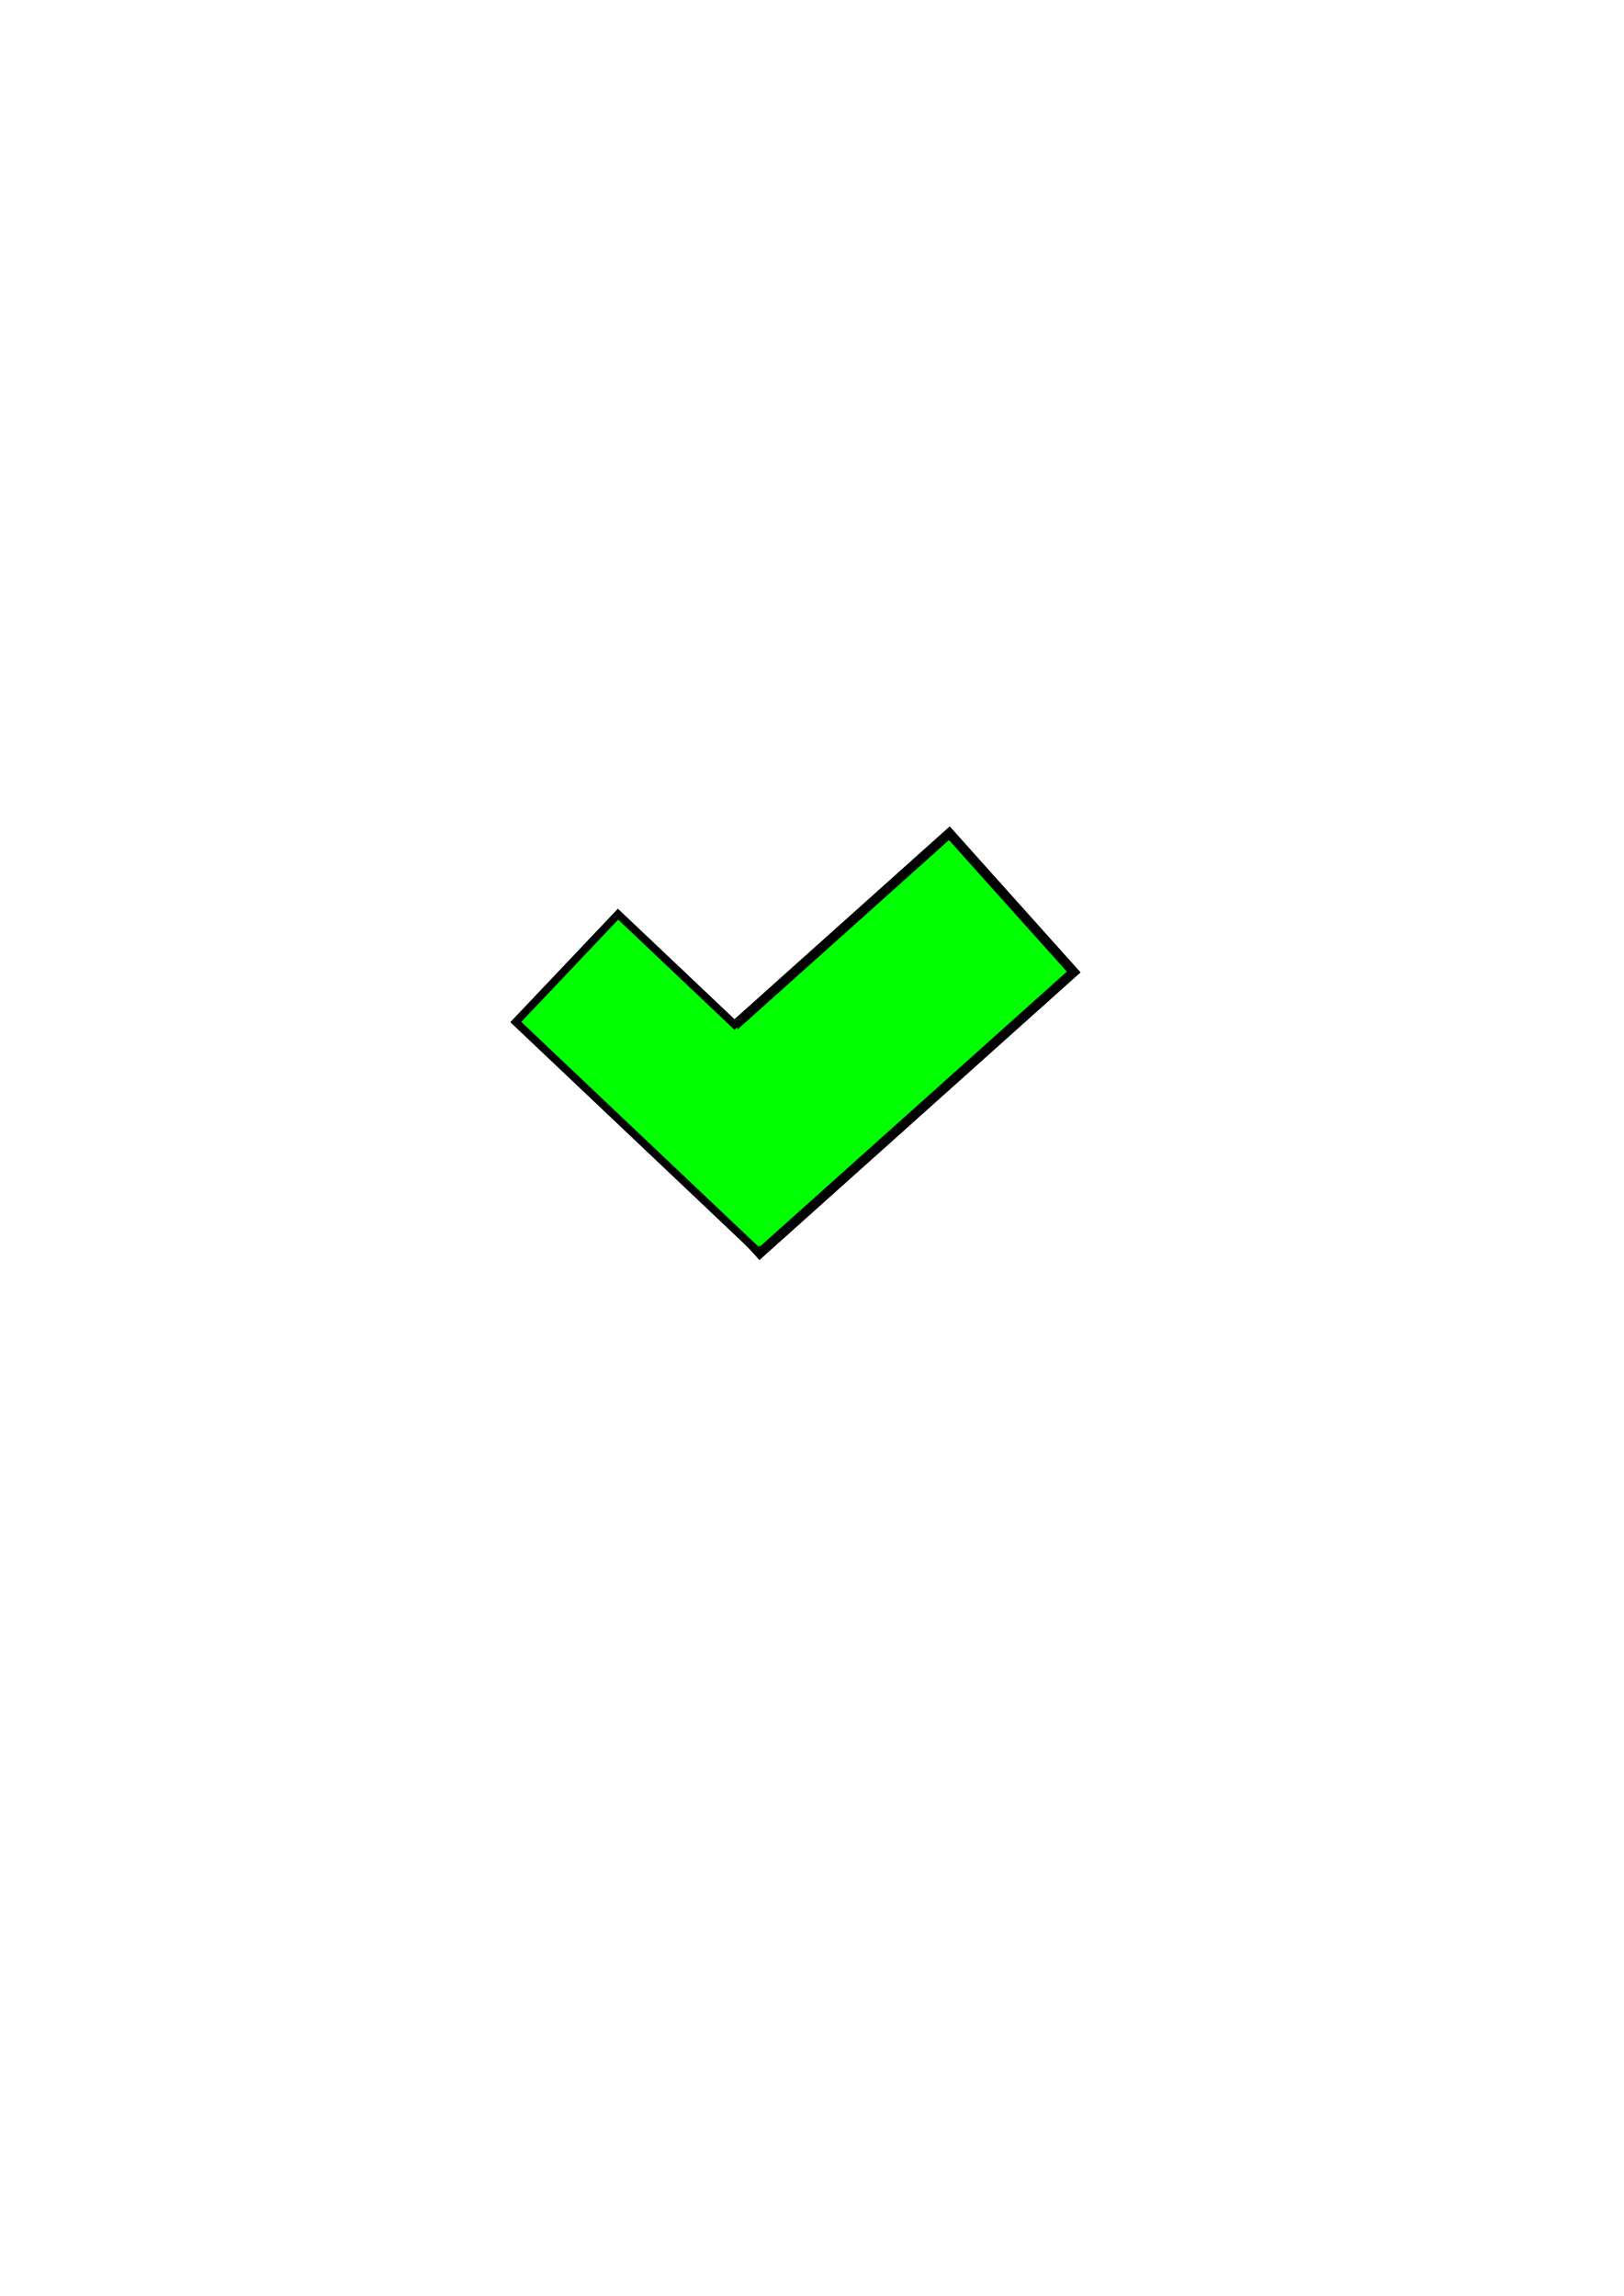
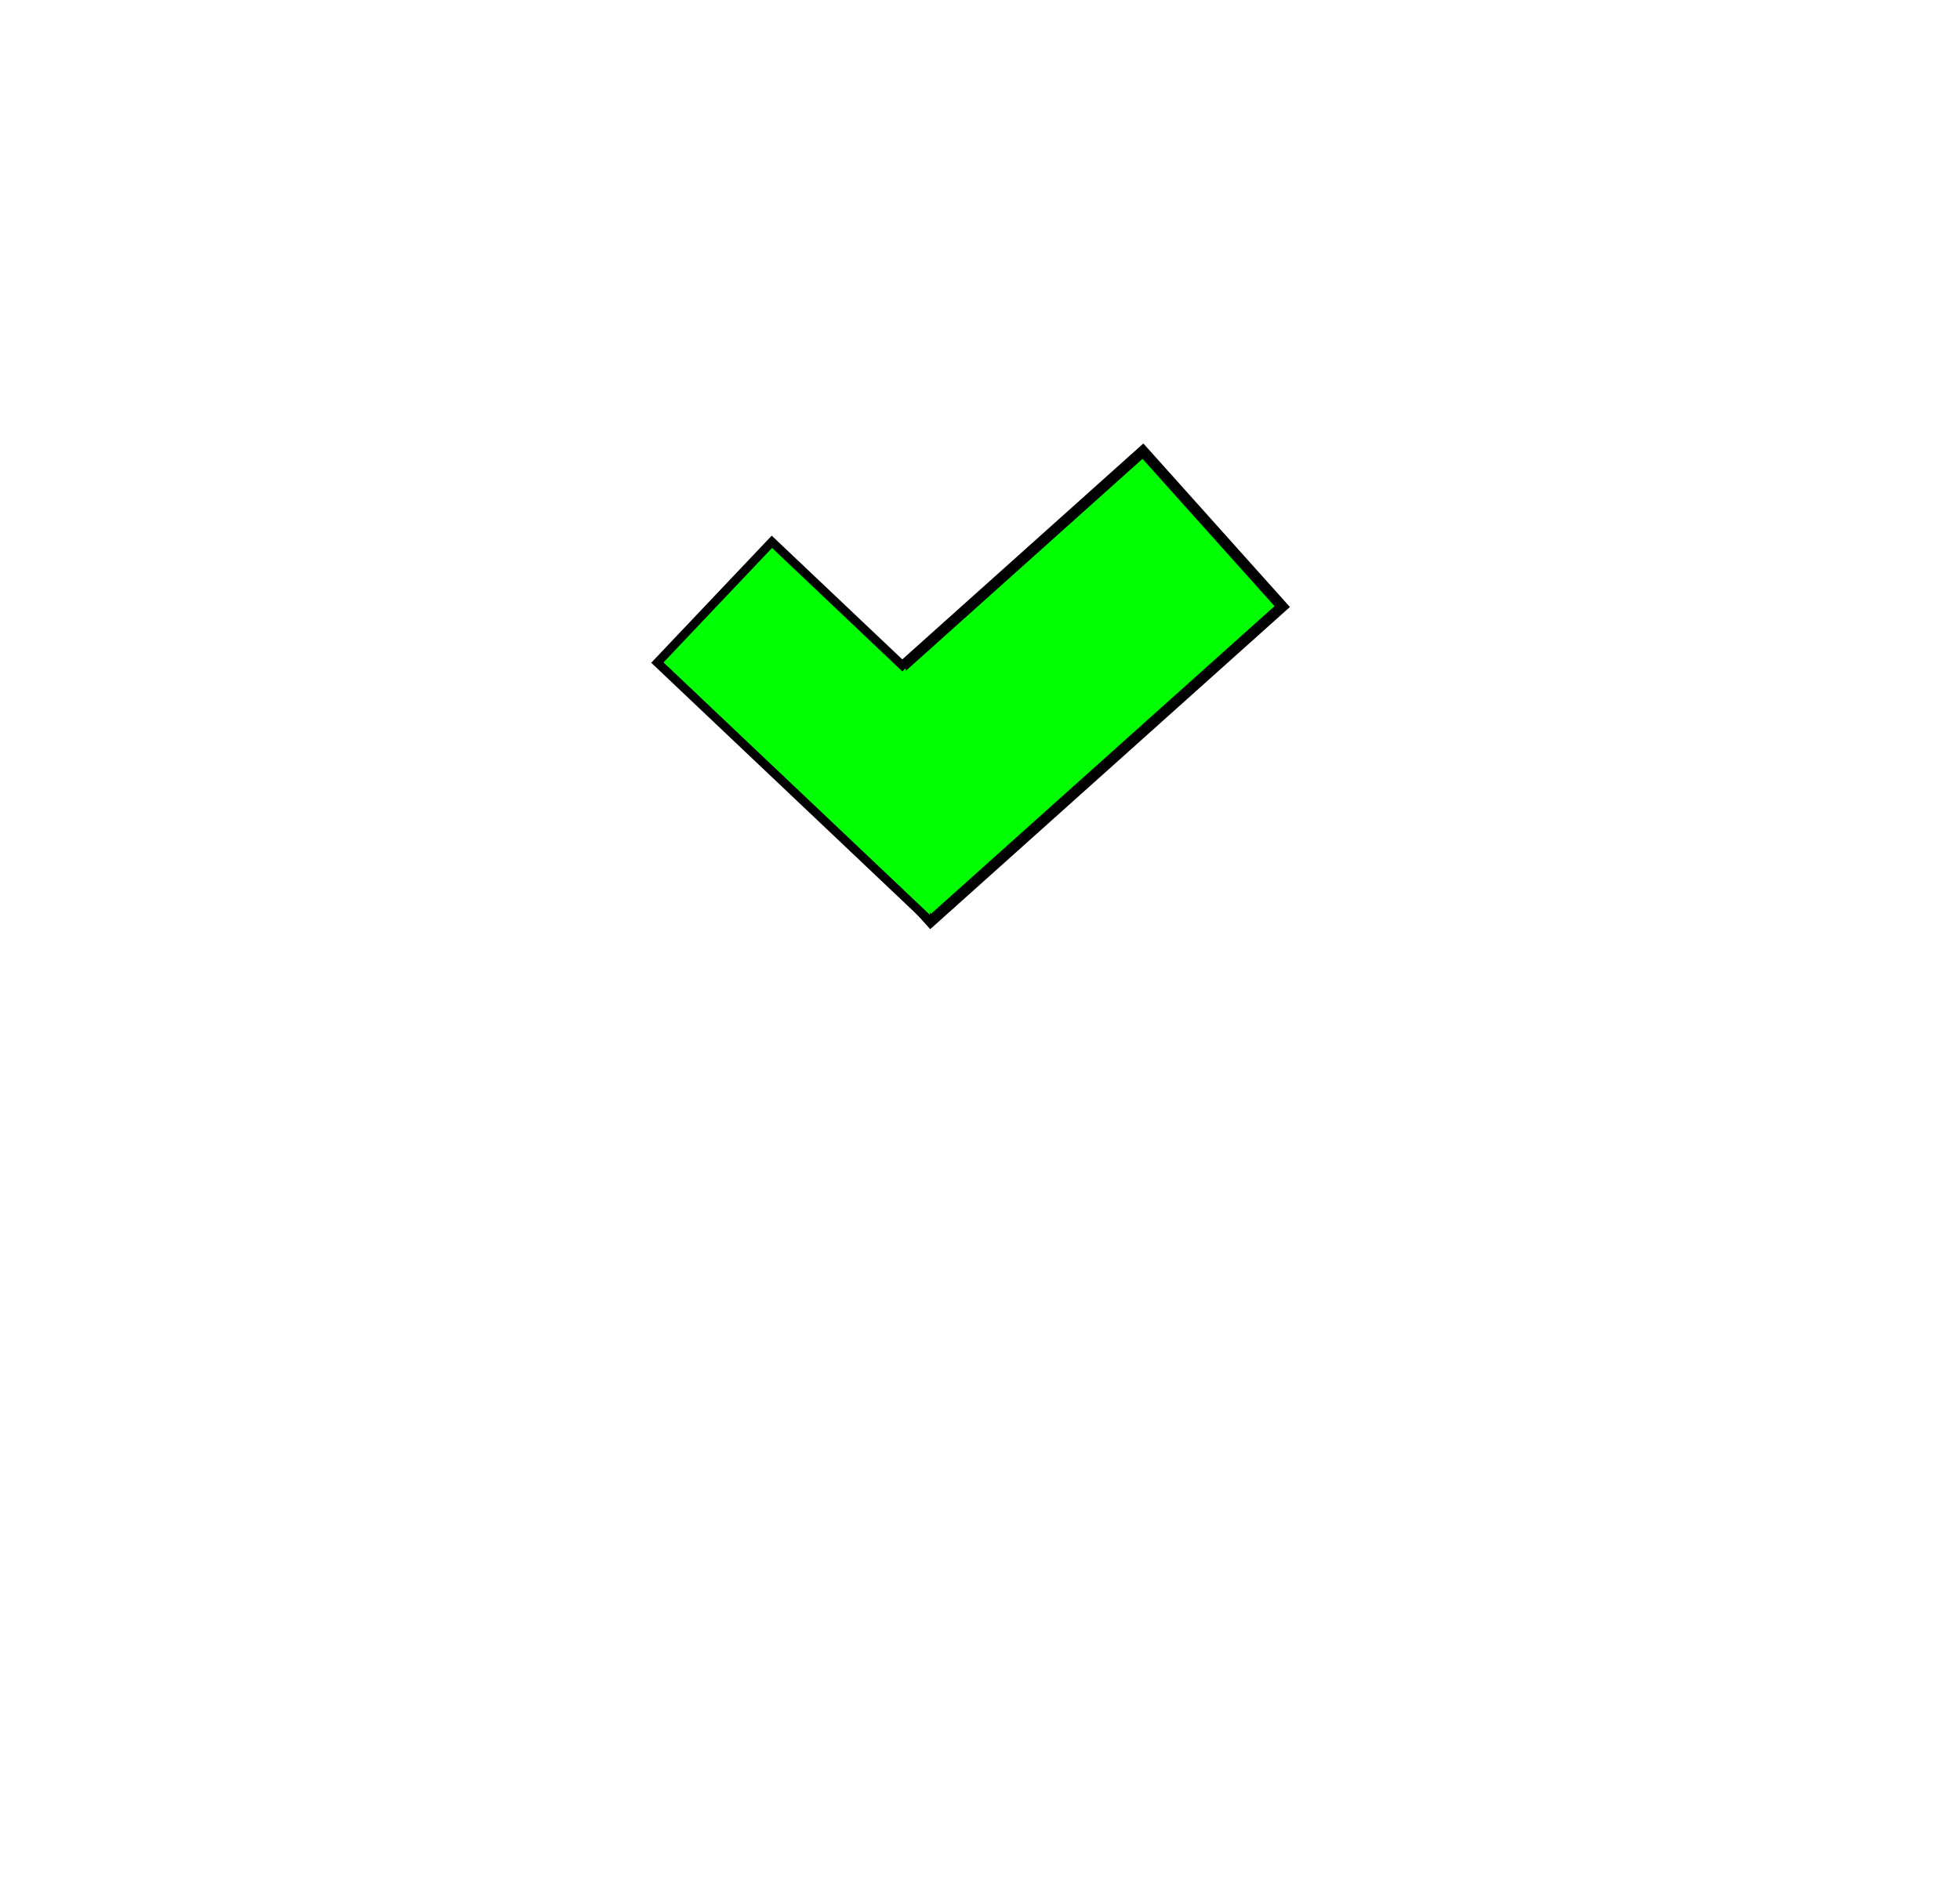
- <svg xmlns="http://www.w3.org/2000/svg" width="210mm" height="297mm" viewBox="0 0 210 297" version="1.1" id="svg1795">
+ <svg xmlns="http://www.w3.org/2000/svg" width="310mm" height="297mm" viewBox="0 0 310 297" version="1.1" id="svg1795">
  <defs id="defs1789" />
  <g id="layer1">
-     <rect style="fill:#00ff00;fill-opacity:1;stroke:#000000;stroke-width:1.258;stroke-miterlimit:4;stroke-dasharray:none" id="rect1797-3" width="24.105" height="54.514" x="162.207" y="-19.529" rx="0" ry="0" transform="rotate(48.14265)" />
-     <path style="fill:#00ff00;fill-opacity:1;stroke:#000000;stroke-width:1.004;stroke-miterlimit:4;stroke-dasharray:none" d="m 98.265,162.112 -31.555,-29.906 13.224,-13.953 15.422,14.616" id="rect1797-7-2" />
+     <rect style="fill:#00ff00;fill-opacity:1;stroke:#000000;stroke-width:1.723;stroke-miterlimit:4;stroke-dasharray:none" id="rect1797-3-4" width="33.014" height="74.663" x="173.783" y="-87.014" rx="0" ry="0" transform="rotate(48.14265)" />
+     <path style="fill:#00ff00;fill-opacity:1;stroke:#000000;stroke-width:1.374;stroke-miterlimit:4;stroke-dasharray:none" d="m 147.19,145.783 -43.219,-40.96 18.112,-19.11 21.123,20.019" id="rect1797-7-2-8" />
  </g>
</svg>
